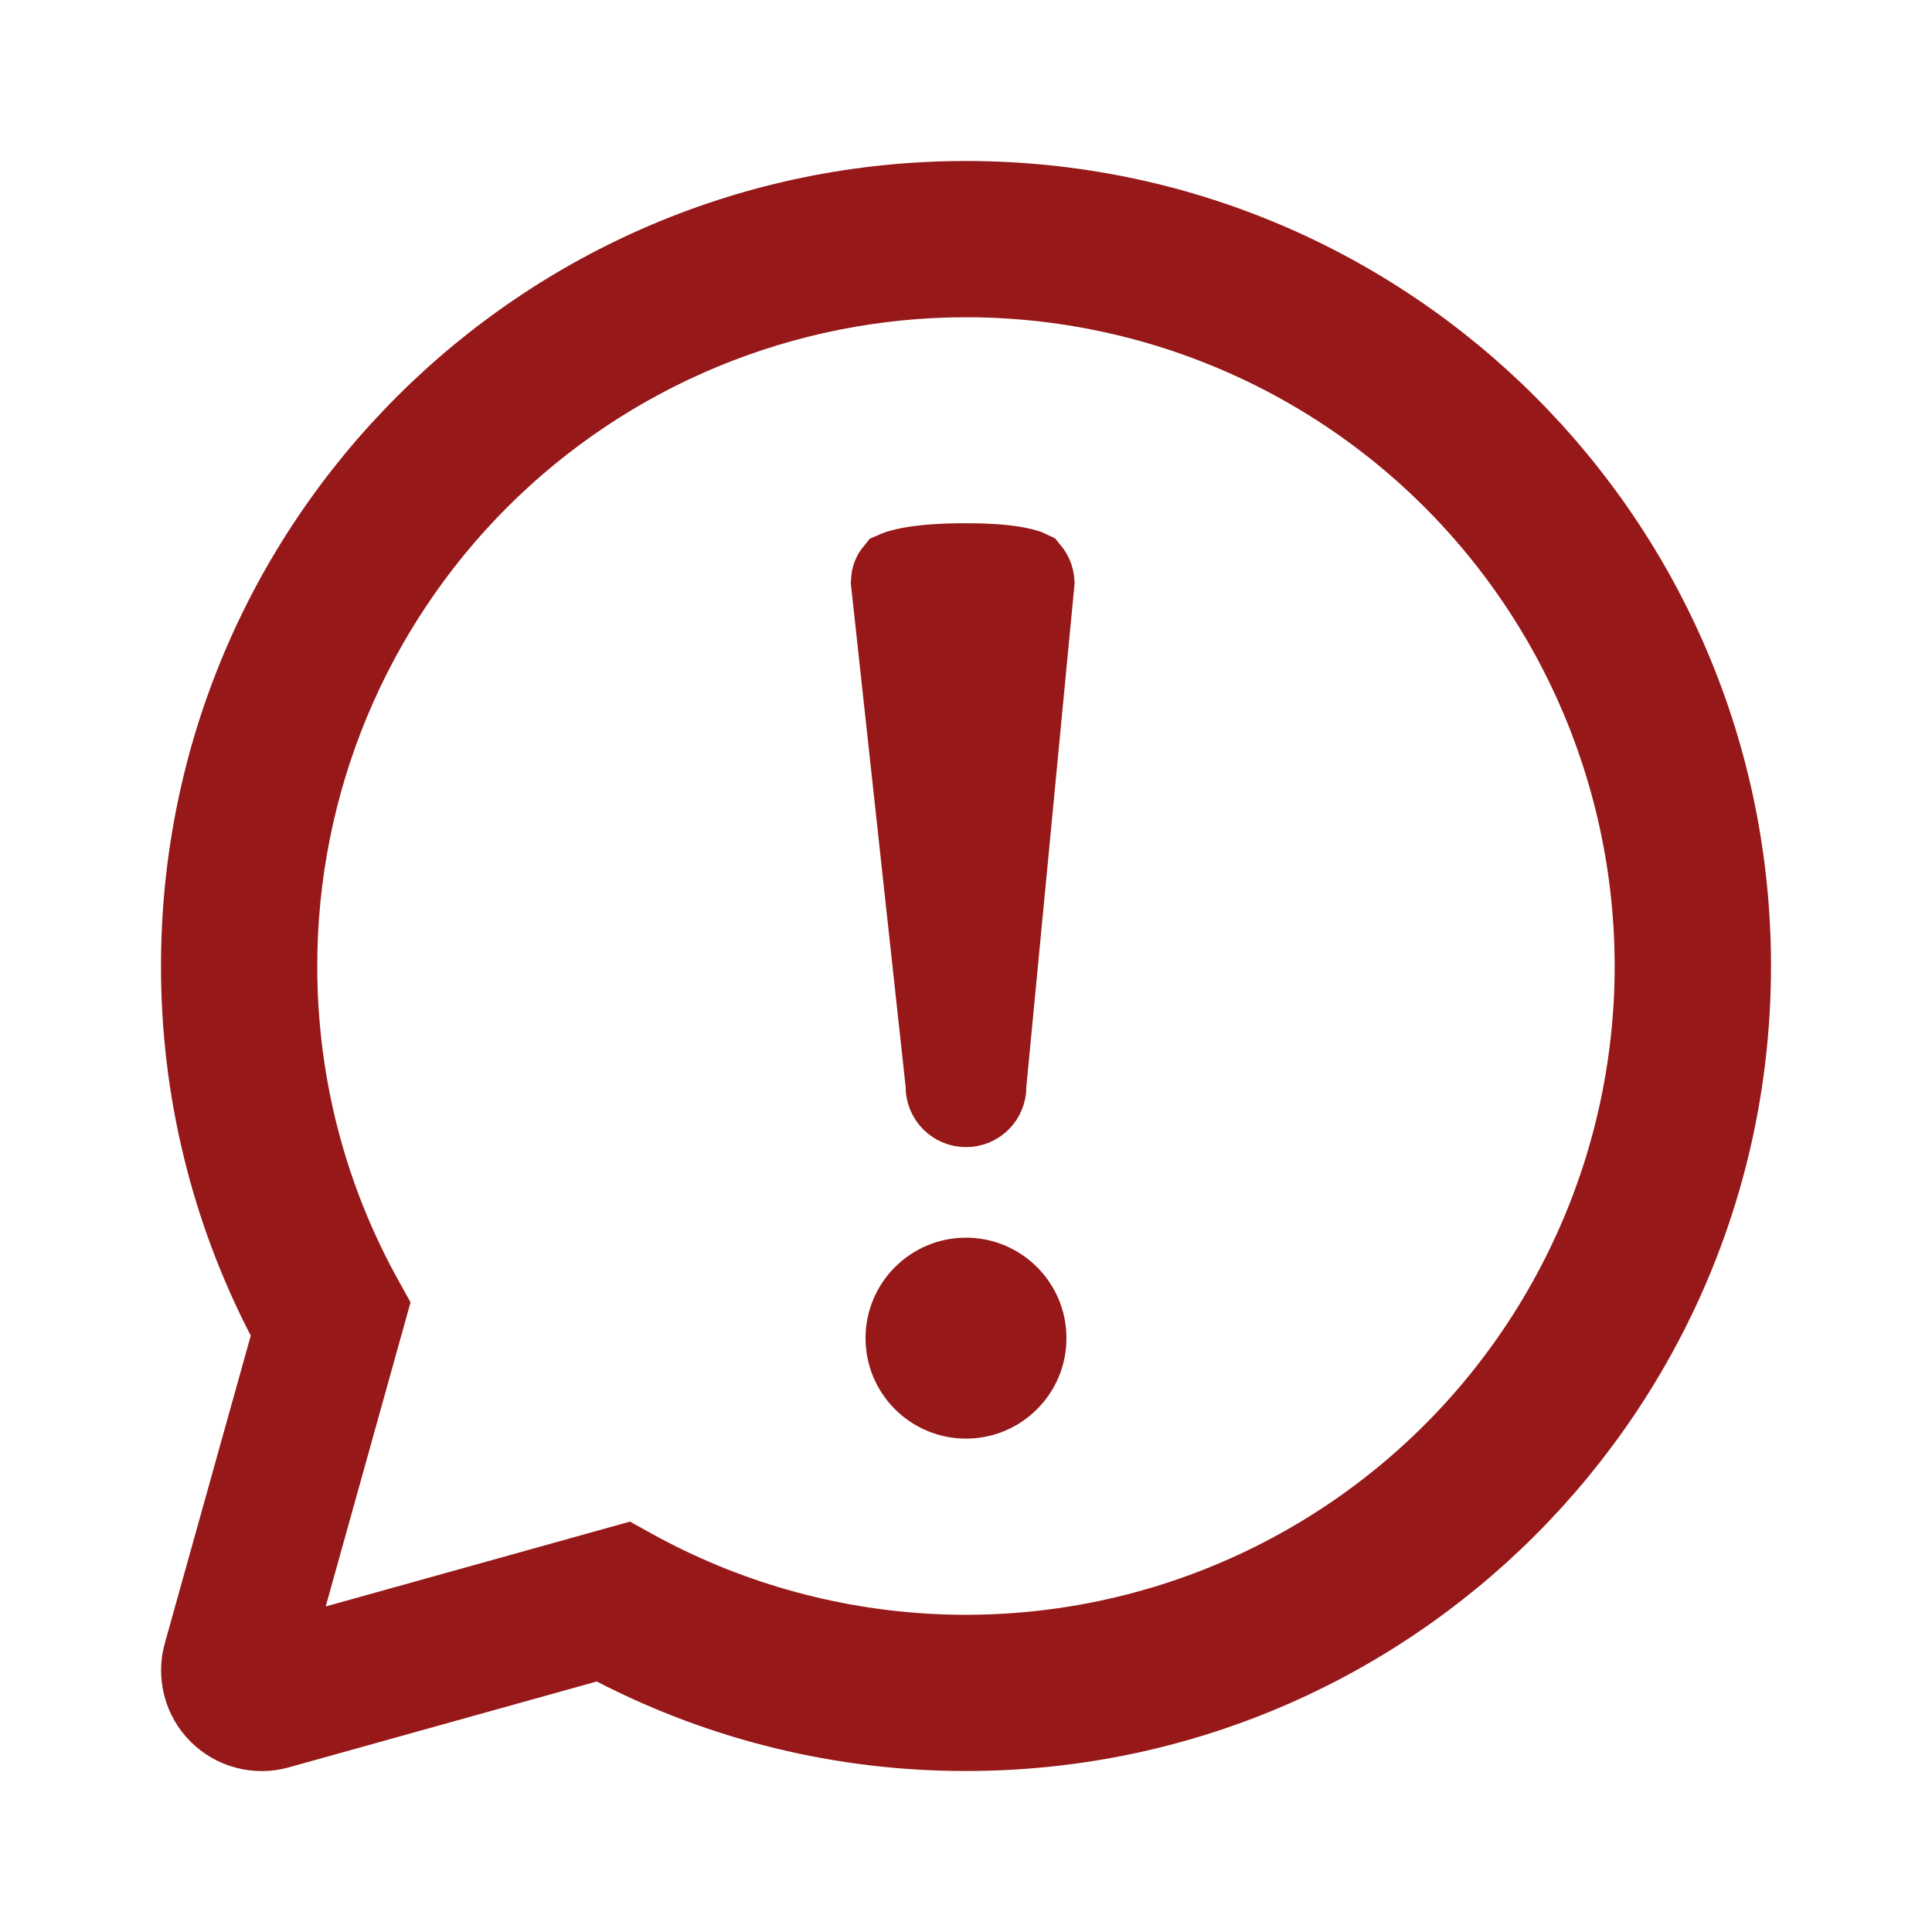
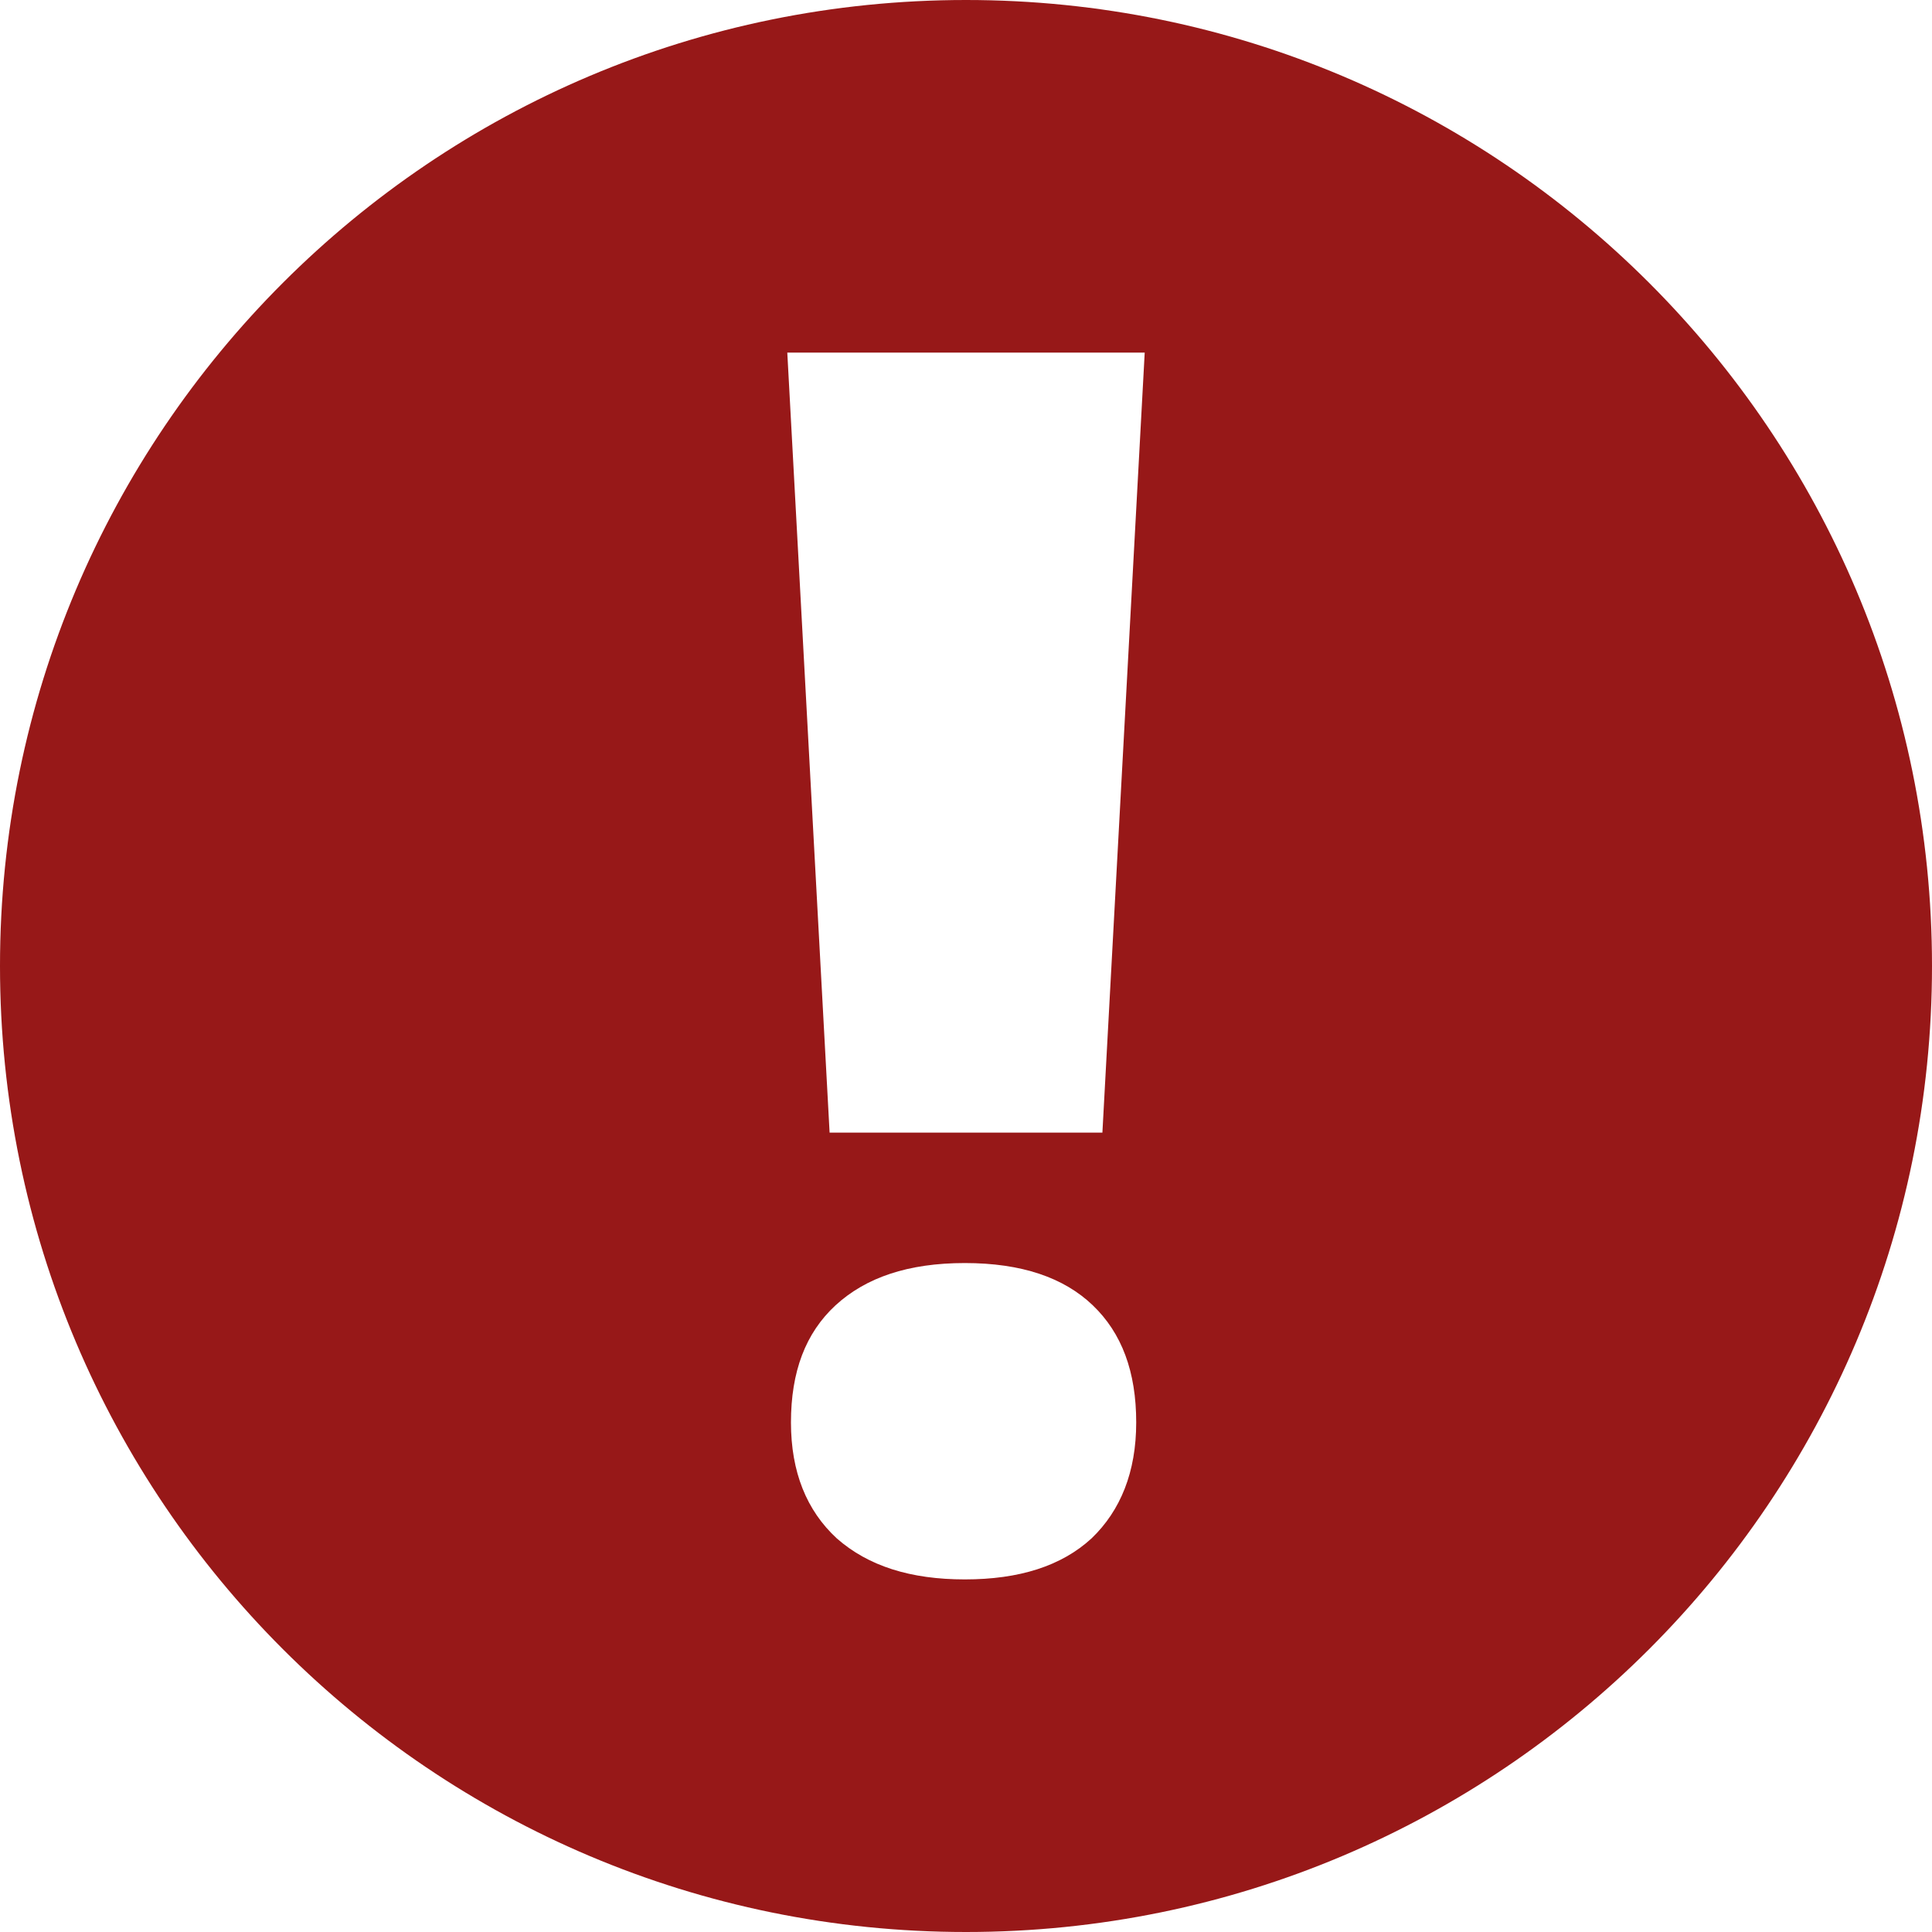
- <svg xmlns="http://www.w3.org/2000/svg" width="24" height="24" viewBox="0 0 24 24" fill="none">
-   <path d="M12.252 13.452L12.25 13.476V13.5C12.25 13.566 12.224 13.63 12.177 13.677C12.13 13.724 12.066 13.75 12 13.75C11.934 13.75 11.87 13.724 11.823 13.677C11.776 13.63 11.75 13.566 11.75 13.5V13.473L11.747 13.446L11.07 7.228C11.073 7.168 11.089 7.132 11.114 7.102C11.123 7.098 11.144 7.089 11.18 7.078C11.252 7.057 11.347 7.039 11.458 7.026C11.679 7 11.901 7 12 7C12.099 7 12.3 7 12.497 7.024C12.596 7.036 12.68 7.052 12.741 7.071C12.765 7.078 12.781 7.084 12.789 7.088C12.823 7.129 12.844 7.179 12.848 7.233L12.252 13.452ZM12.354 16.852C12.26 16.945 12.133 16.998 12 16.998C11.867 16.998 11.74 16.945 11.646 16.852C11.553 16.758 11.5 16.631 11.5 16.498C11.5 16.365 11.553 16.238 11.646 16.144C11.74 16.051 11.867 15.998 12 15.998C12.133 15.998 12.26 16.051 12.354 16.144C12.447 16.238 12.5 16.365 12.5 16.498C12.5 16.631 12.447 16.758 12.354 16.852Z" fill="#971818" stroke="#971818" />
-   <circle cx="12" cy="16.623" r="1.248" fill="#971818" />
-   <path d="M12 2C17.523 2 22 6.477 22 12C22 17.523 17.523 22 12 22C10.404 22.002 8.831 21.621 7.413 20.888L3.587 21.955C3.374 22.015 3.148 22.016 2.934 21.96C2.719 21.904 2.524 21.792 2.367 21.635C2.21 21.478 2.098 21.283 2.042 21.068C1.986 20.854 1.987 20.628 2.047 20.415L3.115 16.592C2.38 15.173 1.998 13.598 2 12C2 6.477 6.477 2 12 2ZM12 3.5C9.746 3.5 7.584 4.396 5.99 5.99C4.396 7.584 3.5 9.746 3.5 12C3.5 13.47 3.873 14.883 4.573 16.137L4.723 16.407L3.611 20.391L7.598 19.279L7.868 19.429C9.002 20.06 10.266 20.422 11.562 20.489C12.859 20.555 14.153 20.324 15.346 19.813C16.539 19.302 17.599 18.524 18.445 17.54C19.291 16.556 19.9 15.391 20.226 14.134C20.552 12.878 20.586 11.564 20.325 10.292C20.064 9.021 19.516 7.826 18.722 6.799C17.927 5.773 16.909 4.942 15.744 4.37C14.579 3.798 13.298 3.5 12 3.5V3.5Z" fill="#971818" />
-   <path d="M12 2.518C17.237 2.518 21.482 6.763 21.482 12C21.482 17.237 17.237 21.482 12 21.482C10.487 21.484 8.995 21.122 7.651 20.427L4.023 21.439C3.821 21.495 3.607 21.497 3.404 21.444C3.201 21.39 3.015 21.284 2.867 21.135C2.718 20.987 2.612 20.801 2.558 20.598C2.505 20.395 2.507 20.181 2.563 19.979L3.576 16.354C2.879 15.008 2.517 13.515 2.519 12C2.519 6.763 6.763 2.518 12 2.518ZM12 3.941C9.863 3.941 7.813 4.79 6.301 6.301C4.79 7.813 3.941 9.863 3.941 12C3.941 13.394 4.294 14.733 4.958 15.922L5.1 16.178L4.046 19.956L7.826 18.902L8.082 19.044C9.158 19.642 10.356 19.985 11.585 20.049C12.814 20.112 14.041 19.893 15.172 19.408C16.304 18.923 17.309 18.186 18.111 17.253C18.913 16.319 19.491 15.215 19.8 14.024C20.109 12.832 20.141 11.586 19.893 10.381C19.646 9.175 19.126 8.042 18.373 7.069C17.62 6.095 16.654 5.307 15.55 4.765C14.445 4.223 13.231 3.941 12 3.941V3.941Z" fill="#971818" />
+ <svg xmlns="http://www.w3.org/2000/svg" width="20" height="20" viewBox="0 0 20 20" fill="none">
+   <path d="M10 0C15.525 0 20 4.475 20 10C20 15.525 15.525 20 10 20C4.475 20 0 15.525 0 10C0 4.475 4.475 0 10 0ZM11.412 11.725L11.85 3.65H8.15L8.588 11.725H11.412ZM11.3 15.925C11.6 15.637 11.762 15.238 11.762 14.725C11.762 14.2 11.613 13.8 11.312 13.512C11.012 13.225 10.575 13.075 9.988 13.075C9.4 13.075 8.963 13.225 8.65 13.512C8.338 13.8 8.188 14.2 8.188 14.725C8.188 15.238 8.35 15.637 8.662 15.925C8.988 16.212 9.425 16.35 9.988 16.35C10.55 16.35 10.988 16.212 11.3 15.925V15.925Z" fill="#971818" />
</svg>
